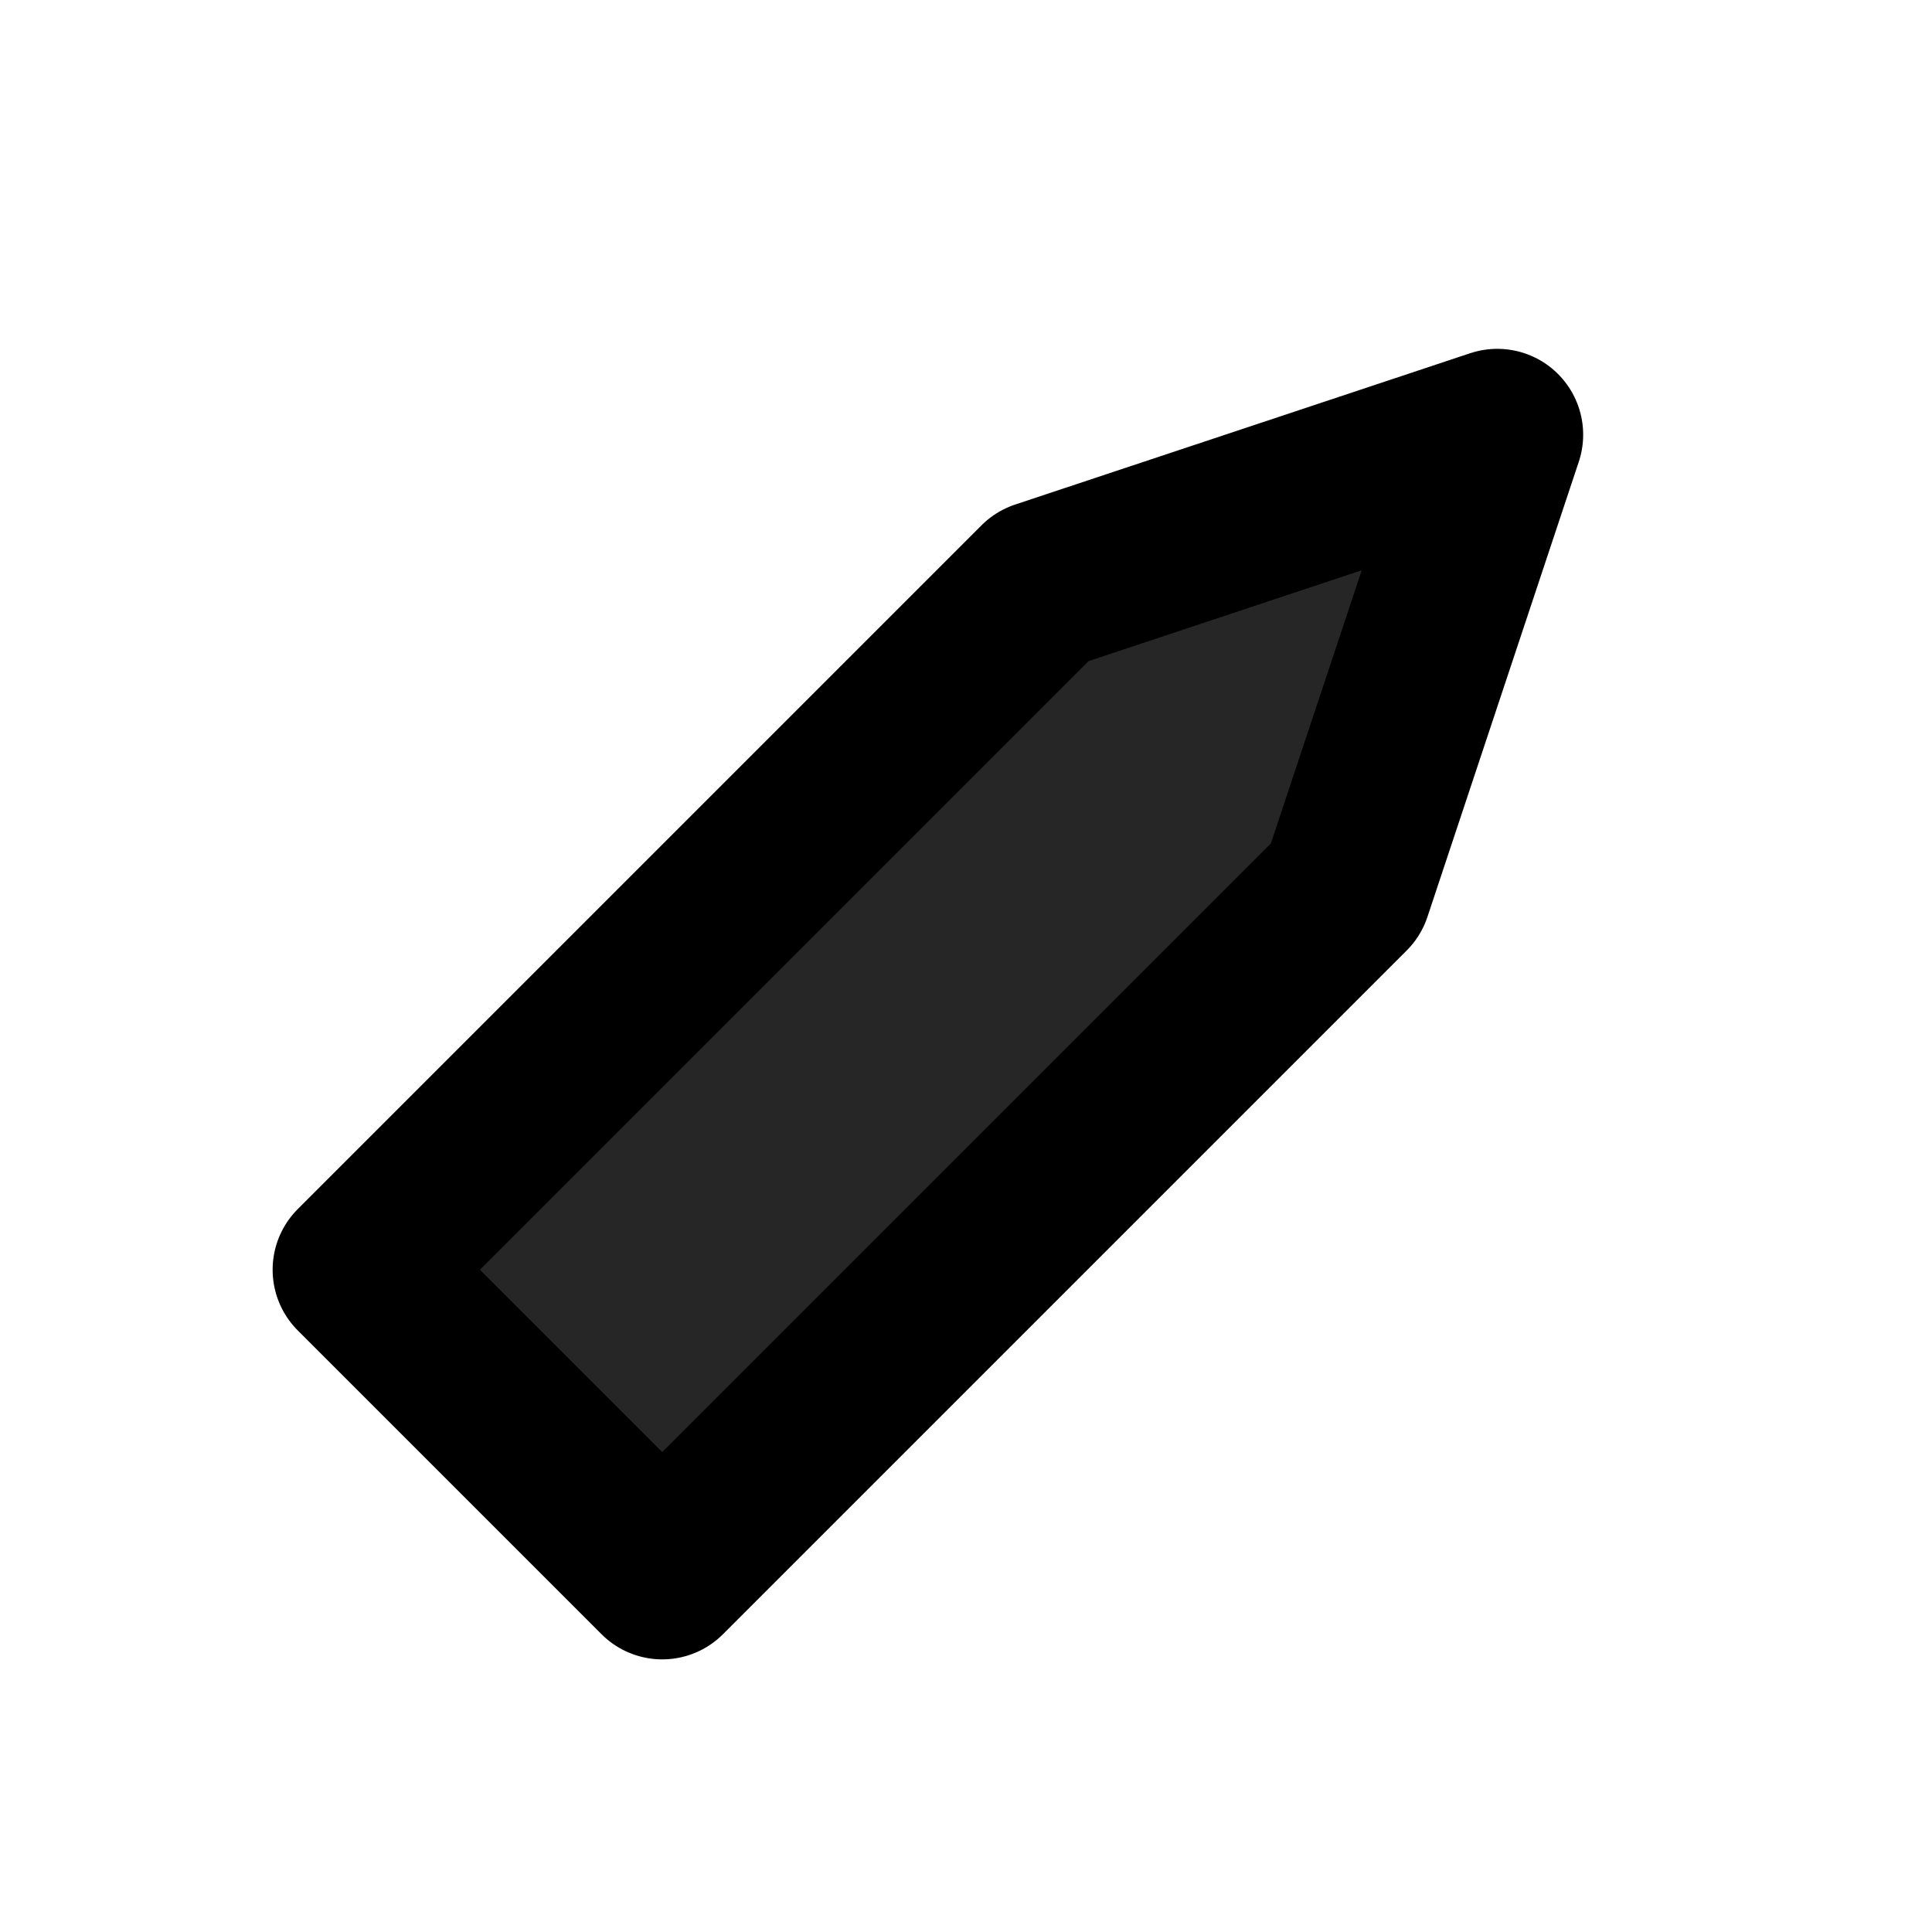
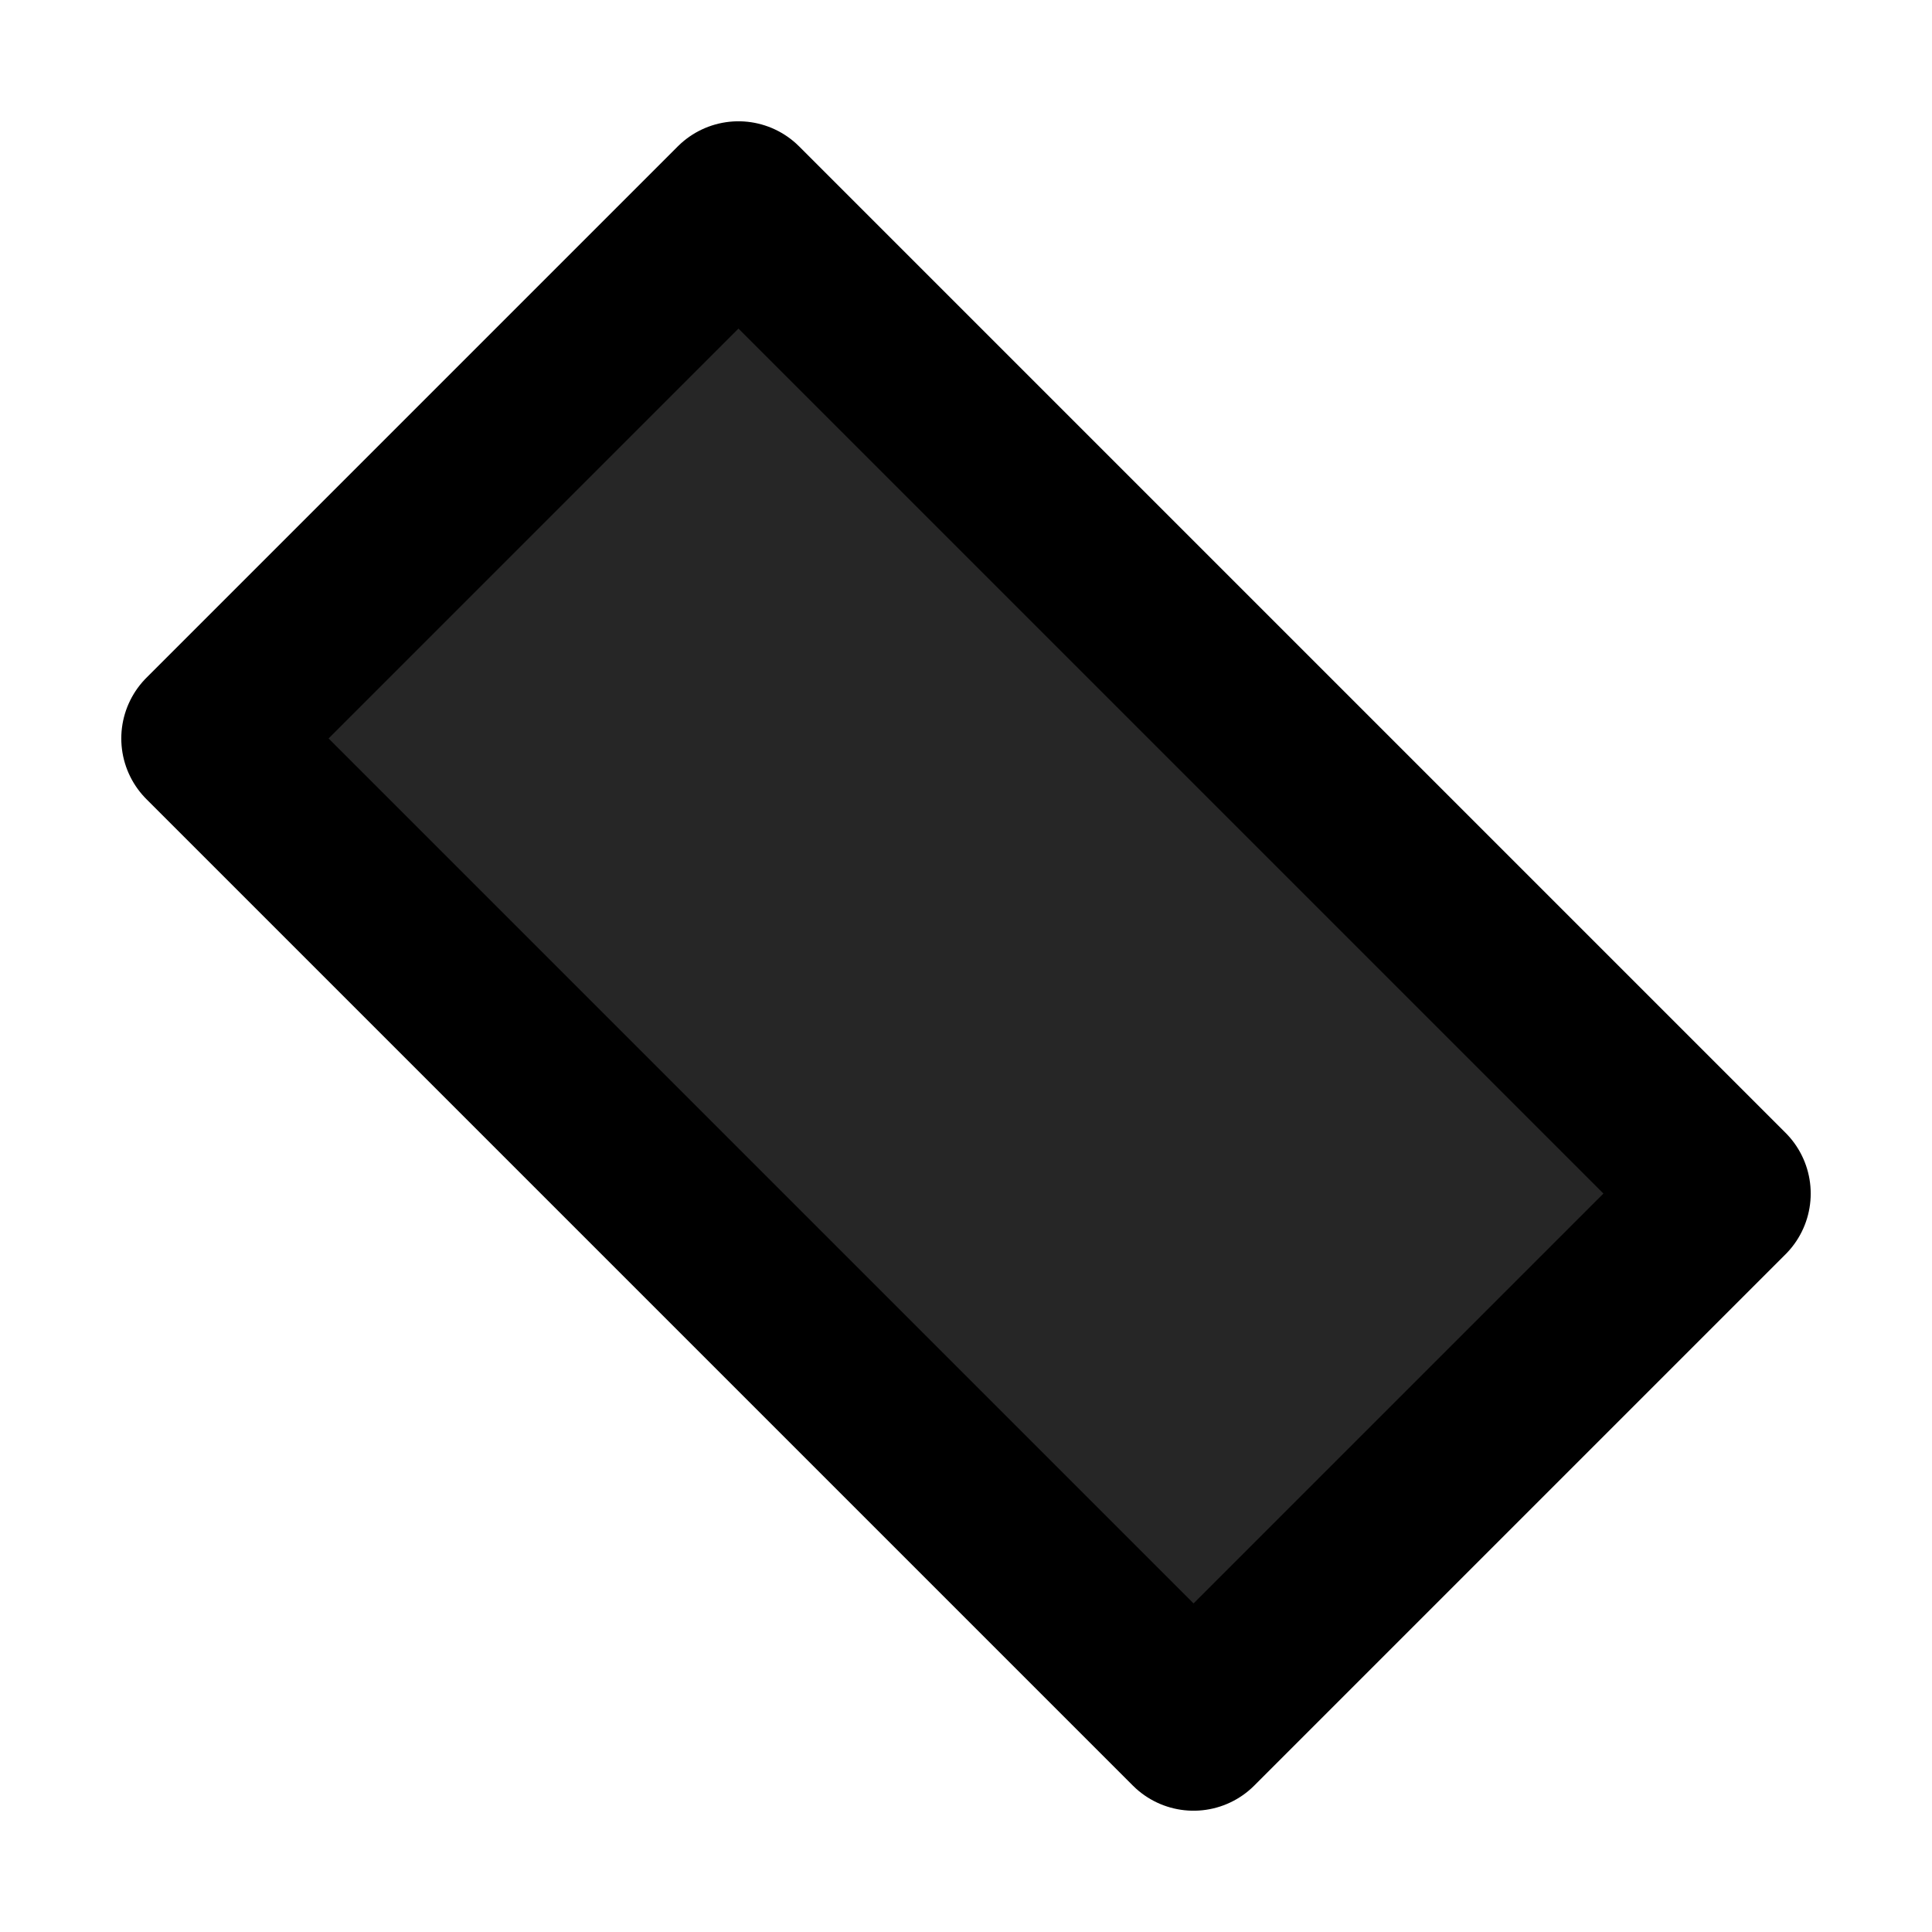
<svg xmlns="http://www.w3.org/2000/svg" viewBox="0 0 18 18">
-   <polygon points="3.34,11.83 9.71,5.46 13.95,4.05 12.54,8.29 6.17,14.66" fill="#000" fill-opacity="0.85" stroke="#000" stroke-width="1.6" stroke-linejoin="round" />
+   <polygon points="6.88,1.93 16.07,11.12 11.12,16.07 1.93,6.88" fill="#000" fill-opacity="0.85" stroke="#000" stroke-width="1.6" stroke-linejoin="round" />
</svg>
